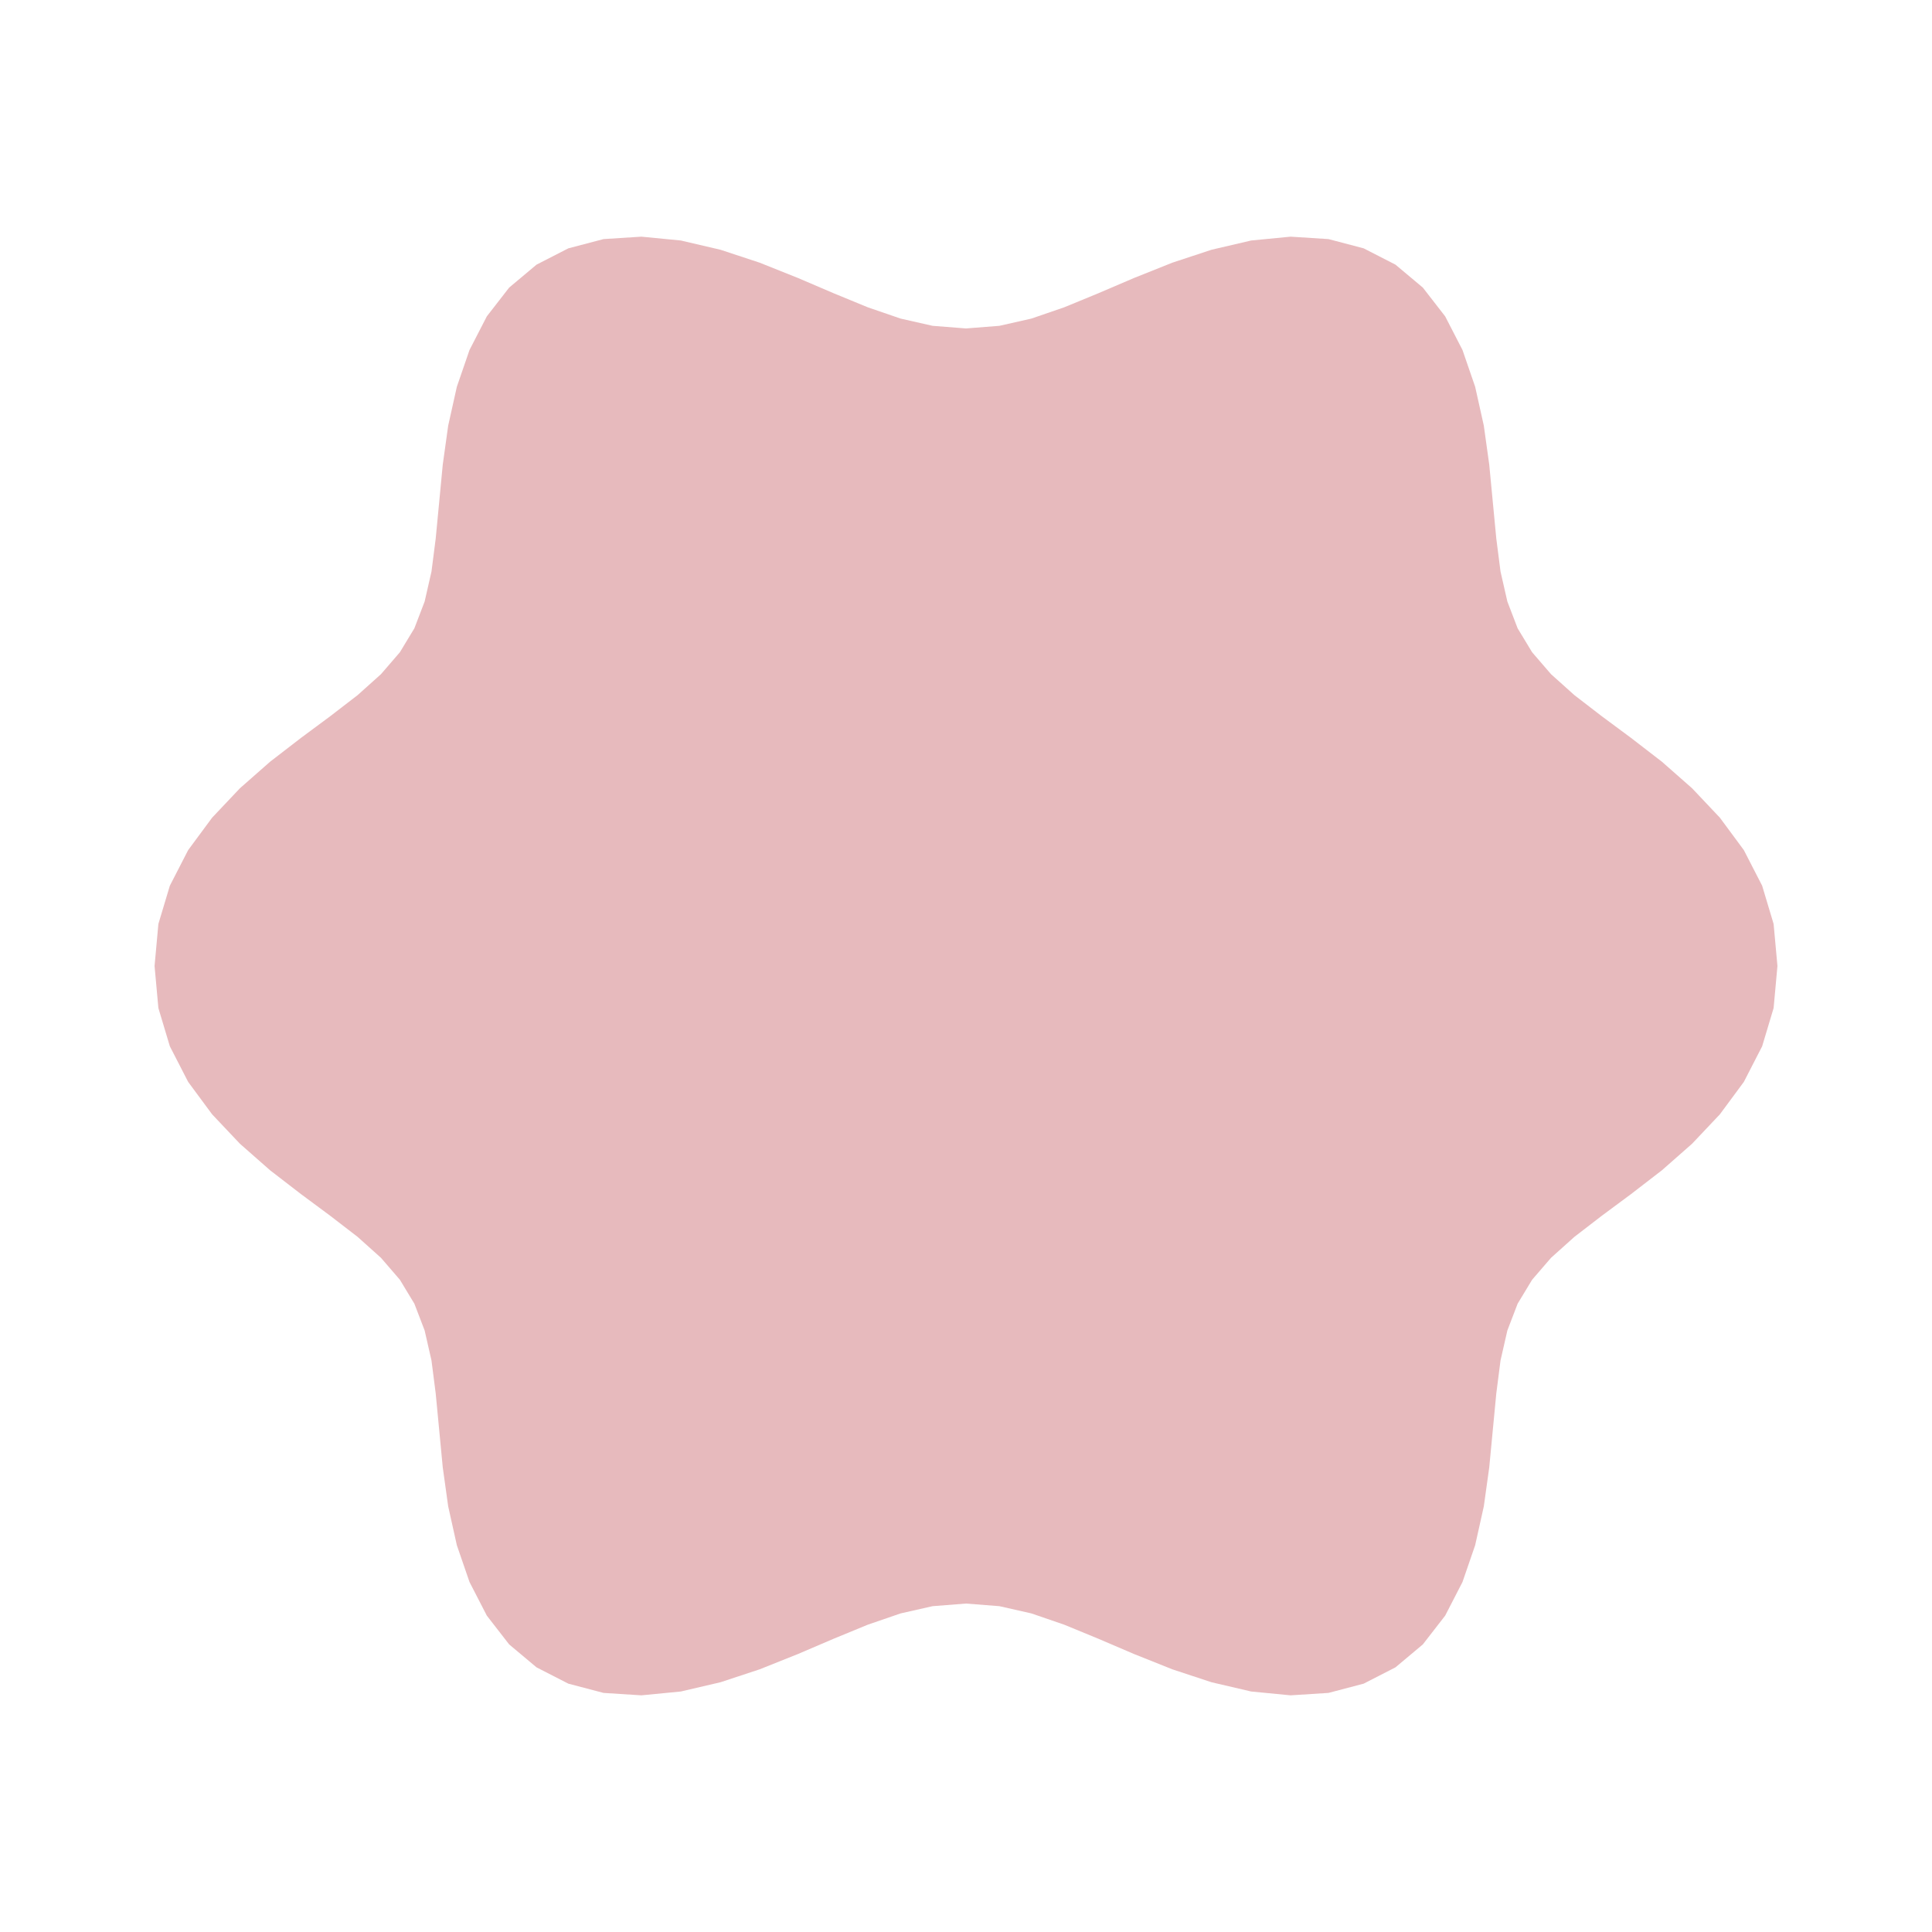
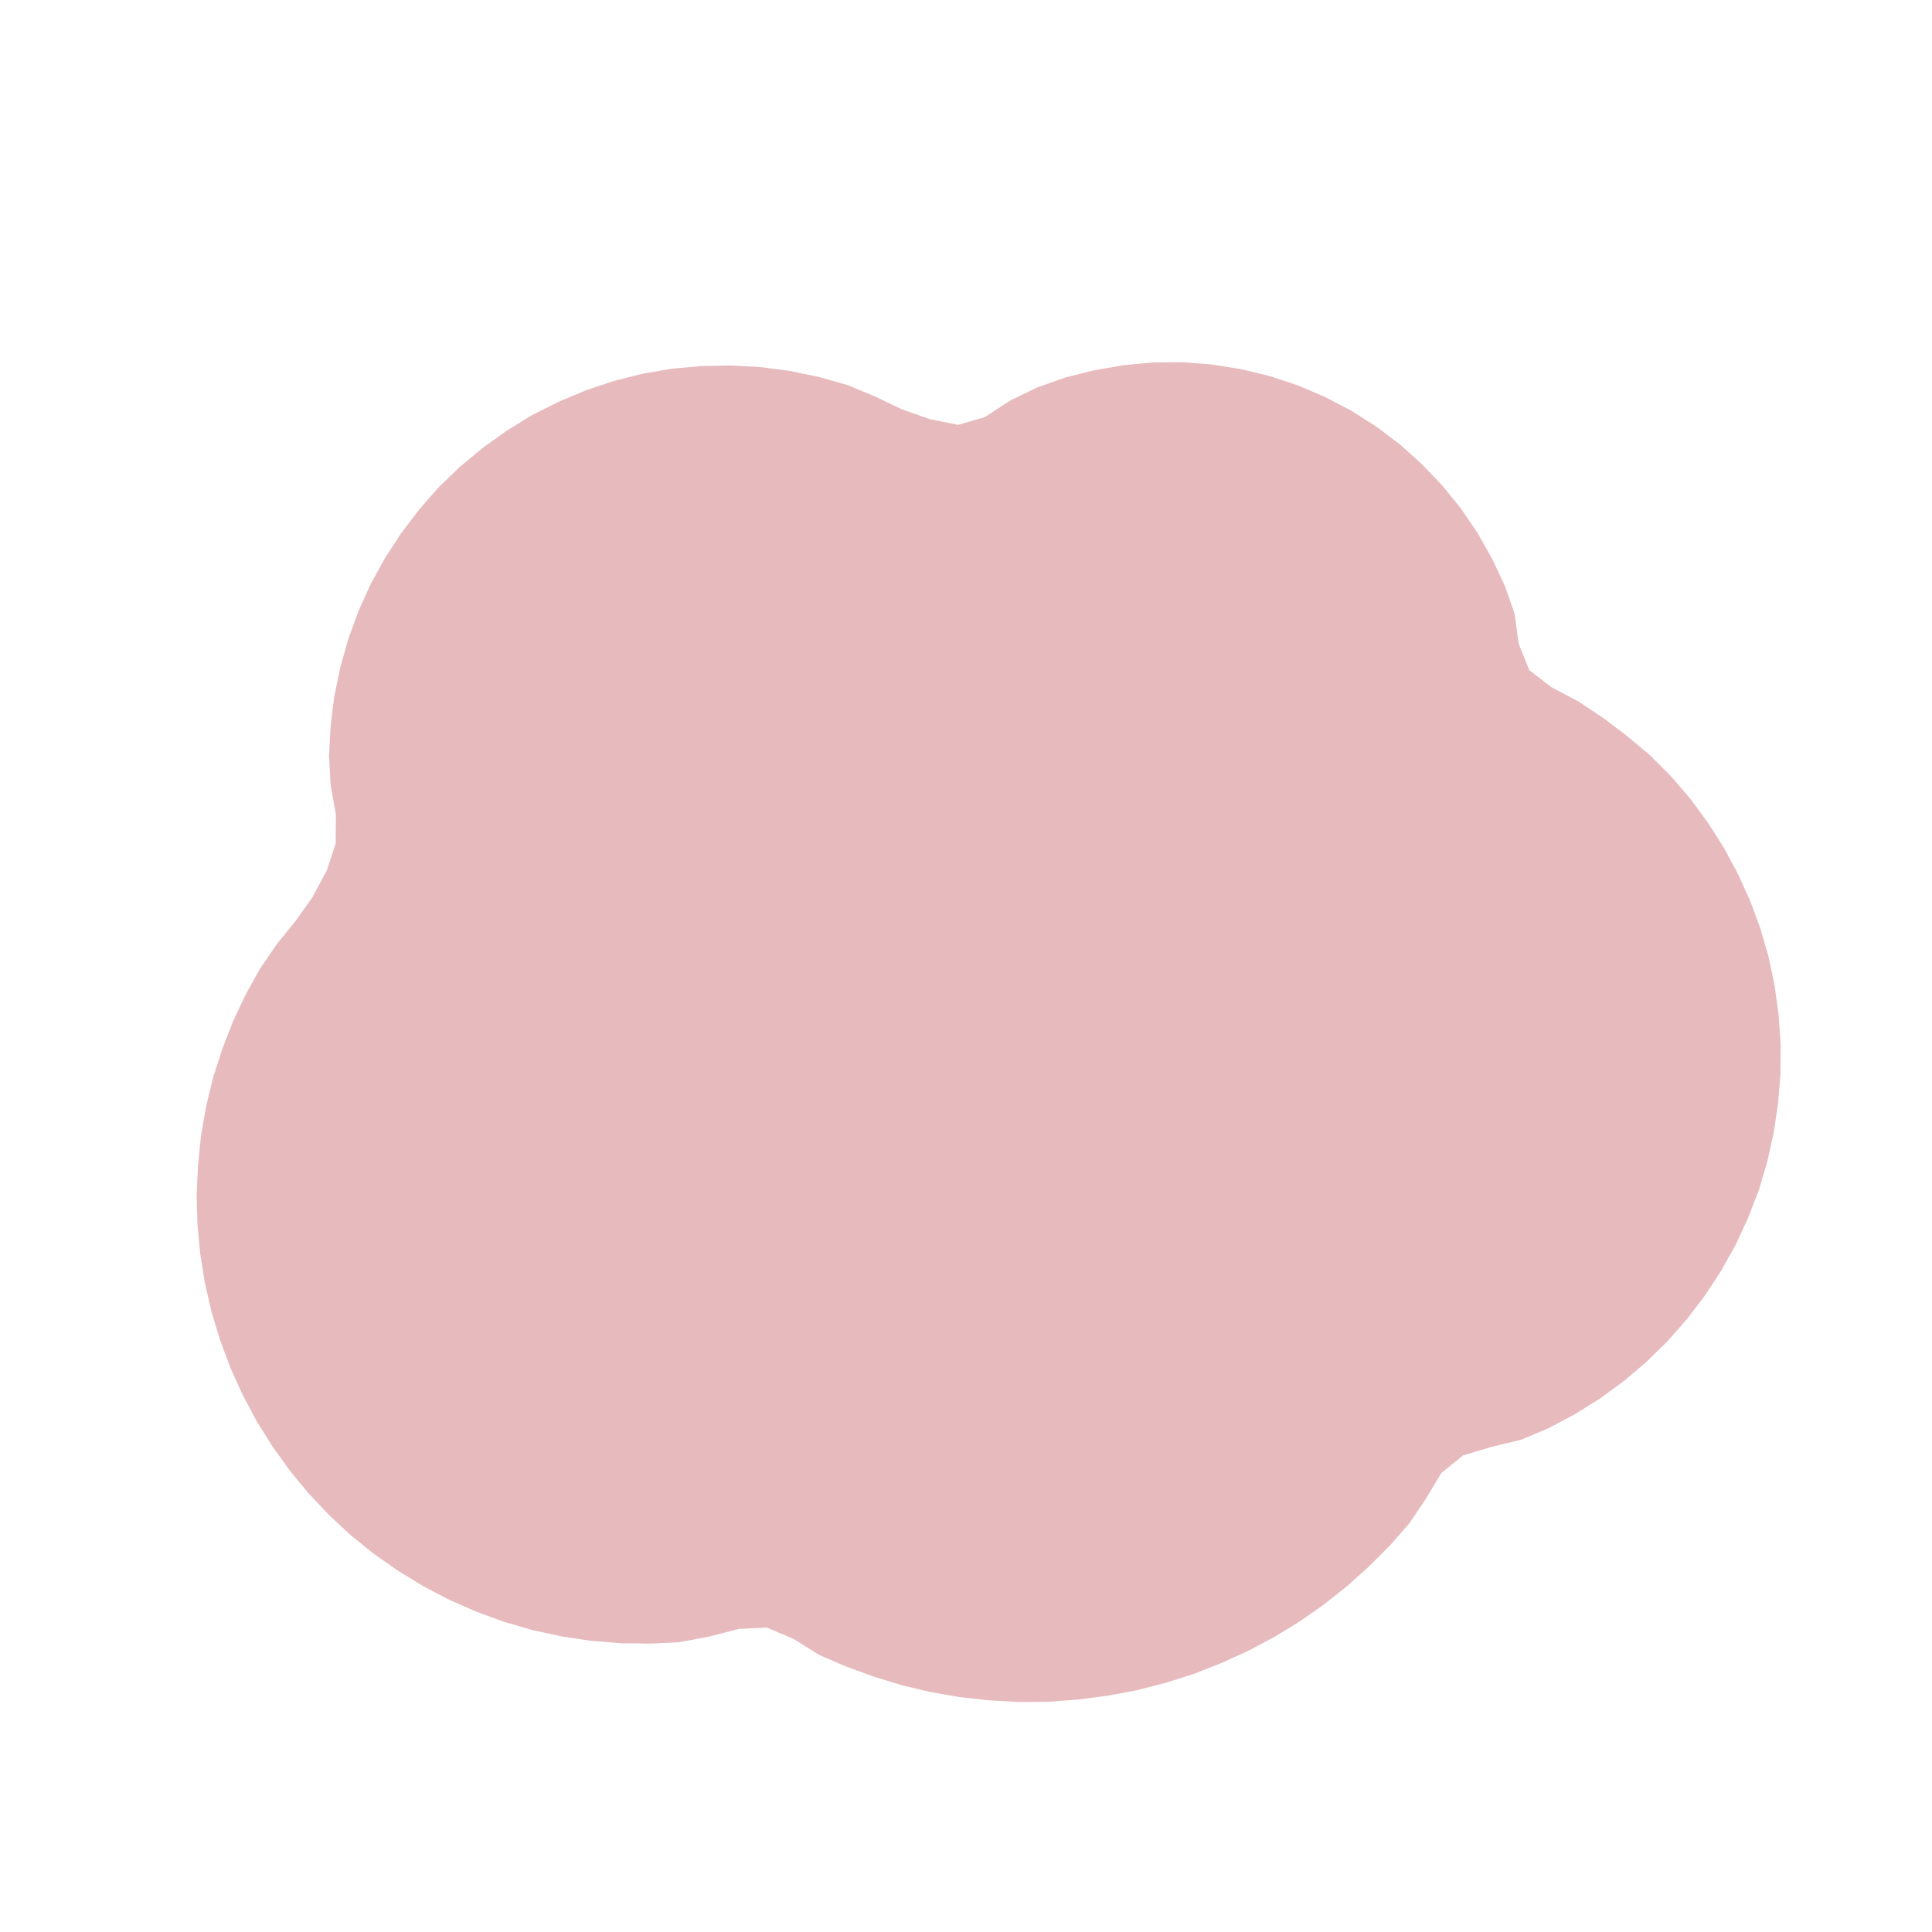
<svg xmlns="http://www.w3.org/2000/svg" viewBox="0 0 96 96" width="96" height="96">
-   <path id="govde" d="M88.32 48.00 L88.13 50.09 L87.56 51.99 L86.65 53.76 L85.46 55.37 L84.08 56.83 L82.58 58.15 L81.05 59.33 L79.58 60.42 L78.23 61.46 L77.07 62.50 L76.13 63.59 L75.41 64.78 L74.90 66.11 L74.56 67.60 L74.35 69.24 L74.18 71.02 L74.00 72.91 L73.73 74.85 L73.30 76.78 L72.67 78.61 L71.81 80.28 L70.70 81.71 L69.34 82.85 L67.76 83.66 L66.01 84.12 L64.13 84.24 L62.17 84.05 L60.20 83.59 L58.26 82.95 L56.38 82.20 L54.58 81.43 L52.88 80.73 L51.25 80.17 L49.66 79.81 L48.00 79.68 L46.34 79.81 L44.75 80.17 L43.12 80.73 L41.42 81.43 L39.62 82.20 L37.74 82.95 L35.80 83.59 L33.83 84.05 L31.87 84.24 L29.99 84.12 L28.24 83.66 L26.66 82.85 L25.30 81.71 L24.19 80.28 L23.33 78.61 L22.70 76.78 L22.27 74.85 L22.00 72.91 L21.82 71.02 L21.65 69.24 L21.44 67.60 L21.10 66.11 L20.59 64.78 L19.87 63.59 L18.93 62.50 L17.77 61.46 L16.42 60.42 L14.95 59.33 L13.42 58.15 L11.92 56.83 L10.54 55.37 L9.35 53.76 L8.44 51.99 L7.87 50.09 L7.68 48.00 L7.87 45.91 L8.44 44.01 L9.35 42.24 L10.54 40.63 L11.92 39.17 L13.42 37.85 L14.95 36.67 L16.42 35.58 L17.77 34.54 L18.93 33.50 L19.87 32.41 L20.59 31.22 L21.10 29.89 L21.44 28.40 L21.65 26.76 L21.82 24.98 L22.00 23.09 L22.27 21.15 L22.70 19.22 L23.33 17.39 L24.19 15.72 L25.30 14.29 L26.66 13.15 L28.24 12.34 L29.99 11.88 L31.87 11.76 L33.83 11.95 L35.80 12.41 L37.74 13.05 L39.62 13.80 L41.42 14.57 L43.12 15.27 L44.75 15.83 L46.34 16.19 L48.00 16.32 L49.66 16.19 L51.25 15.83 L52.88 15.27 L54.58 14.57 L56.38 13.80 L58.26 13.05 L60.20 12.41 L62.17 11.95 L64.13 11.76 L66.01 11.88 L67.76 12.34 L69.34 13.15 L70.70 14.29 L71.81 15.72 L72.67 17.39 L73.30 19.22 L73.73 21.15 L74.00 23.09 L74.18 24.98 L74.35 26.76 L74.56 28.40 L74.90 29.89 L75.41 31.22 L76.13 32.41 L77.07 33.50 L78.23 34.54 L79.58 35.58 L81.05 36.67 L82.58 37.85 L84.08 39.17 L85.46 40.63 L86.65 42.24 L87.56 44.01 L88.13 45.91 Z" fill="#E7BABD" />
+   <path id="govde" d="M84.86 40.87 L85.65 42.11 L86.35 43.41 L86.96 44.75 L87.47 46.13 L87.88 47.55 L88.18 48.98 L88.38 50.44 L88.48 51.91 L88.47 53.38 L88.35 54.85 L88.13 56.30 L87.81 57.74 L87.39 59.15 L86.86 60.52 L86.24 61.86 L85.52 63.15 L84.72 64.37 L83.82 65.55 L82.85 66.65 L81.80 67.68 L80.68 68.63 L79.49 69.50 L78.24 70.28 L76.94 70.97 L75.58 71.54 L74.09 71.90 L72.70 72.32 L71.62 73.19 L70.86 74.46 L70.04 75.68 L69.07 76.79 L68.03 77.83 L66.94 78.81 L65.78 79.73 L64.58 80.57 L63.32 81.34 L62.02 82.03 L60.68 82.64 L59.31 83.18 L57.91 83.62 L56.48 83.99 L55.03 84.26 L53.57 84.45 L52.10 84.56 L50.63 84.57 L49.16 84.49 L47.70 84.33 L46.25 84.08 L44.82 83.74 L43.41 83.31 L42.02 82.80 L40.68 82.22 L39.42 81.43 L38.09 80.87 L36.71 80.94 L35.24 81.32 L33.76 81.60 L32.29 81.67 L30.82 81.65 L29.35 81.53 L27.90 81.31 L26.46 81.00 L25.05 80.59 L23.66 80.08 L22.32 79.49 L21.02 78.81 L19.76 78.04 L18.55 77.19 L17.41 76.27 L16.33 75.26 L15.32 74.19 L14.39 73.06 L13.53 71.86 L12.75 70.61 L12.06 69.31 L11.45 67.97 L10.94 66.60 L10.51 65.18 L10.18 63.75 L9.95 62.30 L9.81 60.83 L9.77 59.36 L9.84 57.89 L9.99 56.42 L10.24 54.98 L10.59 53.54 L11.04 52.14 L11.57 50.77 L12.20 49.43 L12.91 48.15 L13.75 46.92 L14.70 45.75 L15.52 44.59 L16.24 43.25 L16.68 41.91 L16.69 40.48 L16.43 39.01 L16.35 37.54 L16.43 36.06 L16.61 34.61 L16.91 33.16 L17.31 31.74 L17.81 30.37 L18.42 29.02 L19.13 27.73 L19.93 26.50 L20.82 25.33 L21.79 24.22 L22.85 23.20 L23.98 22.26 L25.18 21.40 L26.43 20.63 L27.75 19.97 L29.10 19.40 L30.50 18.93 L31.93 18.57 L33.38 18.32 L34.84 18.19 L36.31 18.16 L37.78 18.24 L39.24 18.43 L40.69 18.73 L42.10 19.13 L43.48 19.70 L44.82 20.34 L46.21 20.83 L47.61 21.11 L48.93 20.73 L50.20 19.90 L51.54 19.25 L52.93 18.76 L54.36 18.40 L55.81 18.15 L57.27 18.01 L58.74 18.00 L60.21 18.11 L61.66 18.34 L63.10 18.69 L64.49 19.15 L65.85 19.73 L67.15 20.41 L68.39 21.20 L69.57 22.09 L70.66 23.07 L71.68 24.14 L72.60 25.28 L73.43 26.50 L74.15 27.78 L74.78 29.12 L75.26 30.50 L75.46 31.98 L75.99 33.30 L77.08 34.14 L78.44 34.86 L79.68 35.69 L80.86 36.58 L81.99 37.53 L83.03 38.57 L83.99 39.69 Z" fill="#E7BABD" />
</svg>
